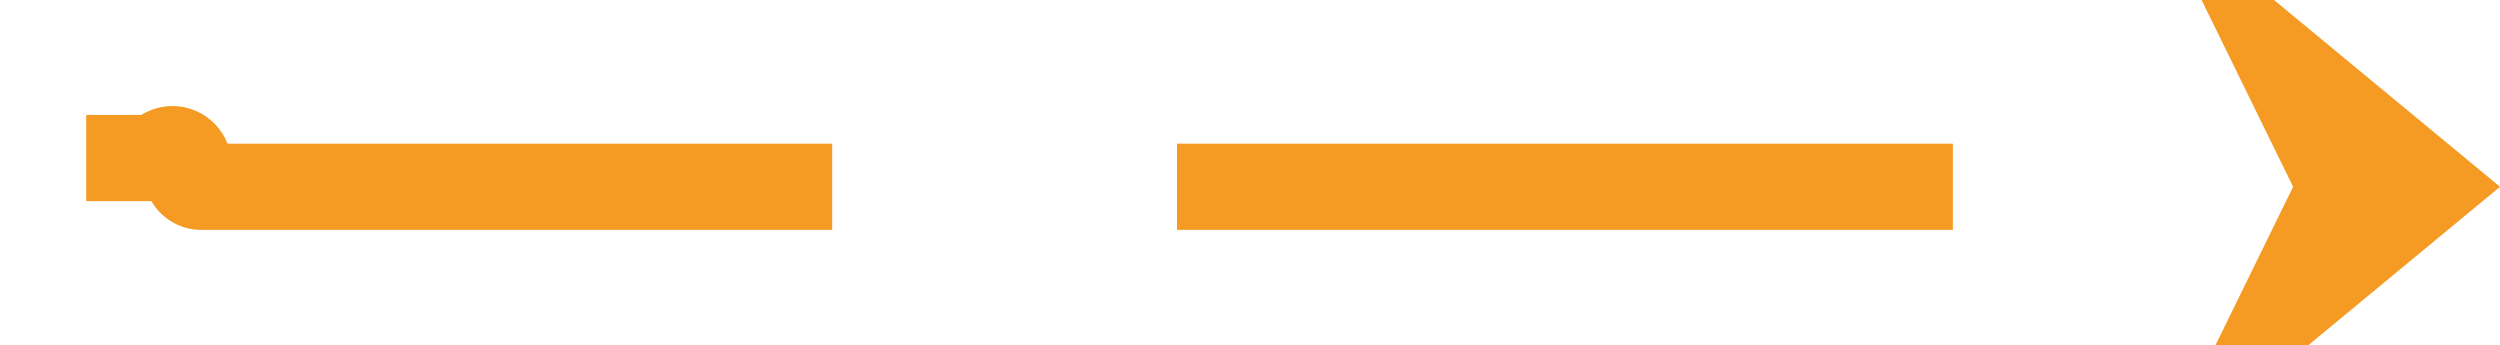
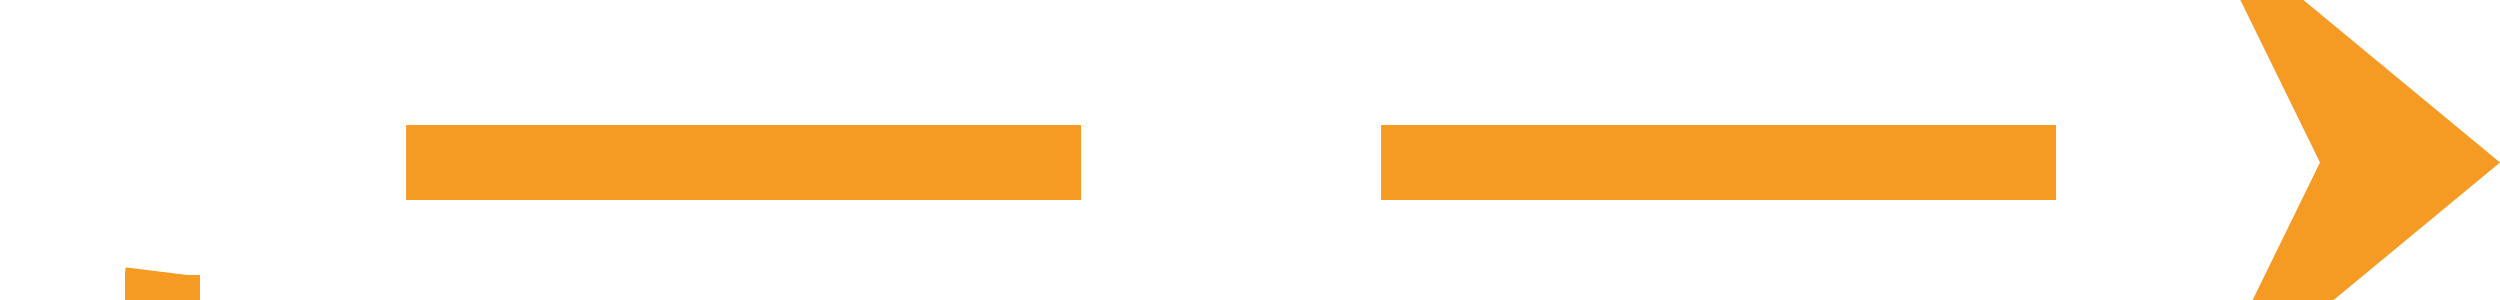
- <svg xmlns="http://www.w3.org/2000/svg" version="1.1" width="87px" height="12px" preserveAspectRatio="xMinYMid meet" viewBox="1475 371  87 10">
-   <path d="M 1400 375.5  L 1480.5 375.5  A 0.5 0.5 0 0 1 1481.5 376 A 0.5 0.5 0 0 0 1482 376.5 L 1559 376.5  " stroke-width="3" stroke-dasharray="27,12" stroke="#f59a23" fill="none" />
-   <path d="M 1549.9 386.5  L 1562 376.5  L 1549.9 366.5  L 1554.8 376.5  L 1549.9 386.5  Z " fill-rule="nonzero" fill="#f59a23" stroke="none" />
+ <svg xmlns="http://www.w3.org/2000/svg" version="1.1" width="100px" height="12px" preserveAspectRatio="xMinYMid meet" viewBox="1462 323  100 10">
+   <path d="M 1375 346.5  L 1463 346.5  A 5 5 0 0 0 1468.5 341.5 L 1468.5 333  A 5 5 0 0 1 1473.5 328.5 L 1559 328.5  " stroke-width="3" stroke-dasharray="27,12" stroke="#f59a23" fill="none" />
+   <path d="M 1549.9 338.5  L 1562 328.5  L 1549.9 318.5  L 1554.8 328.5  L 1549.9 338.5  Z " fill-rule="nonzero" fill="#f59a23" stroke="none" />
</svg>
